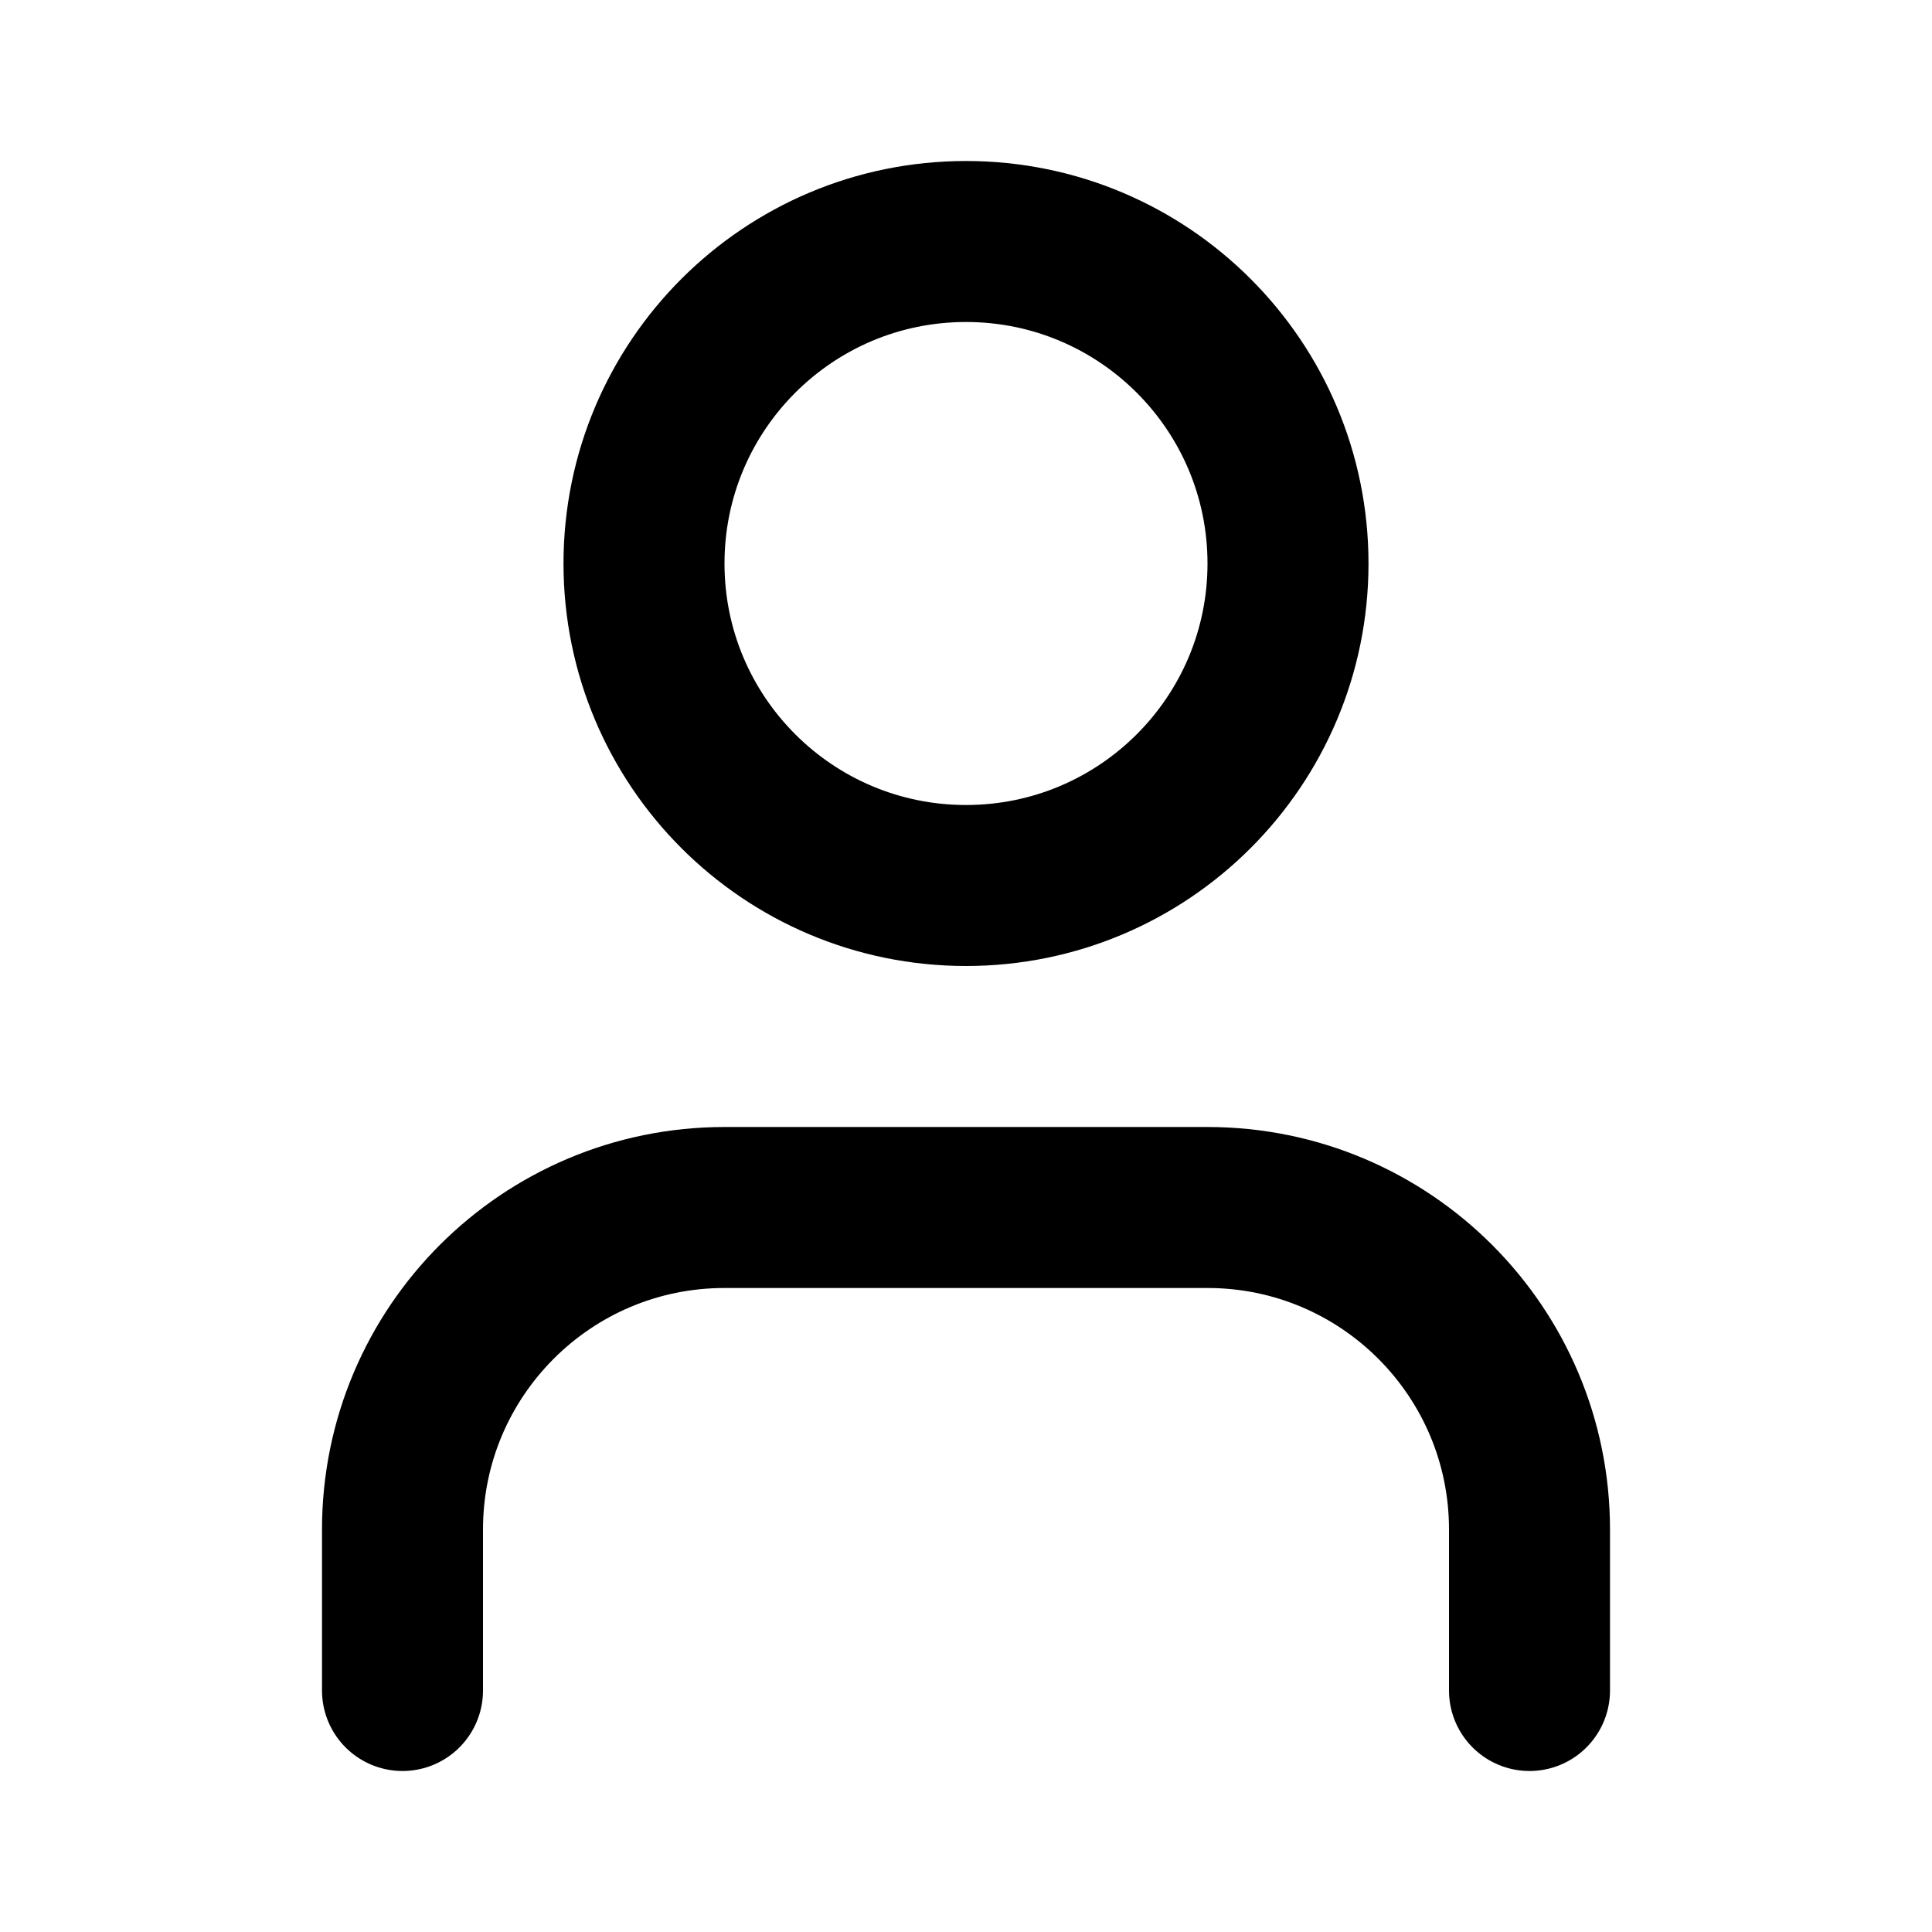
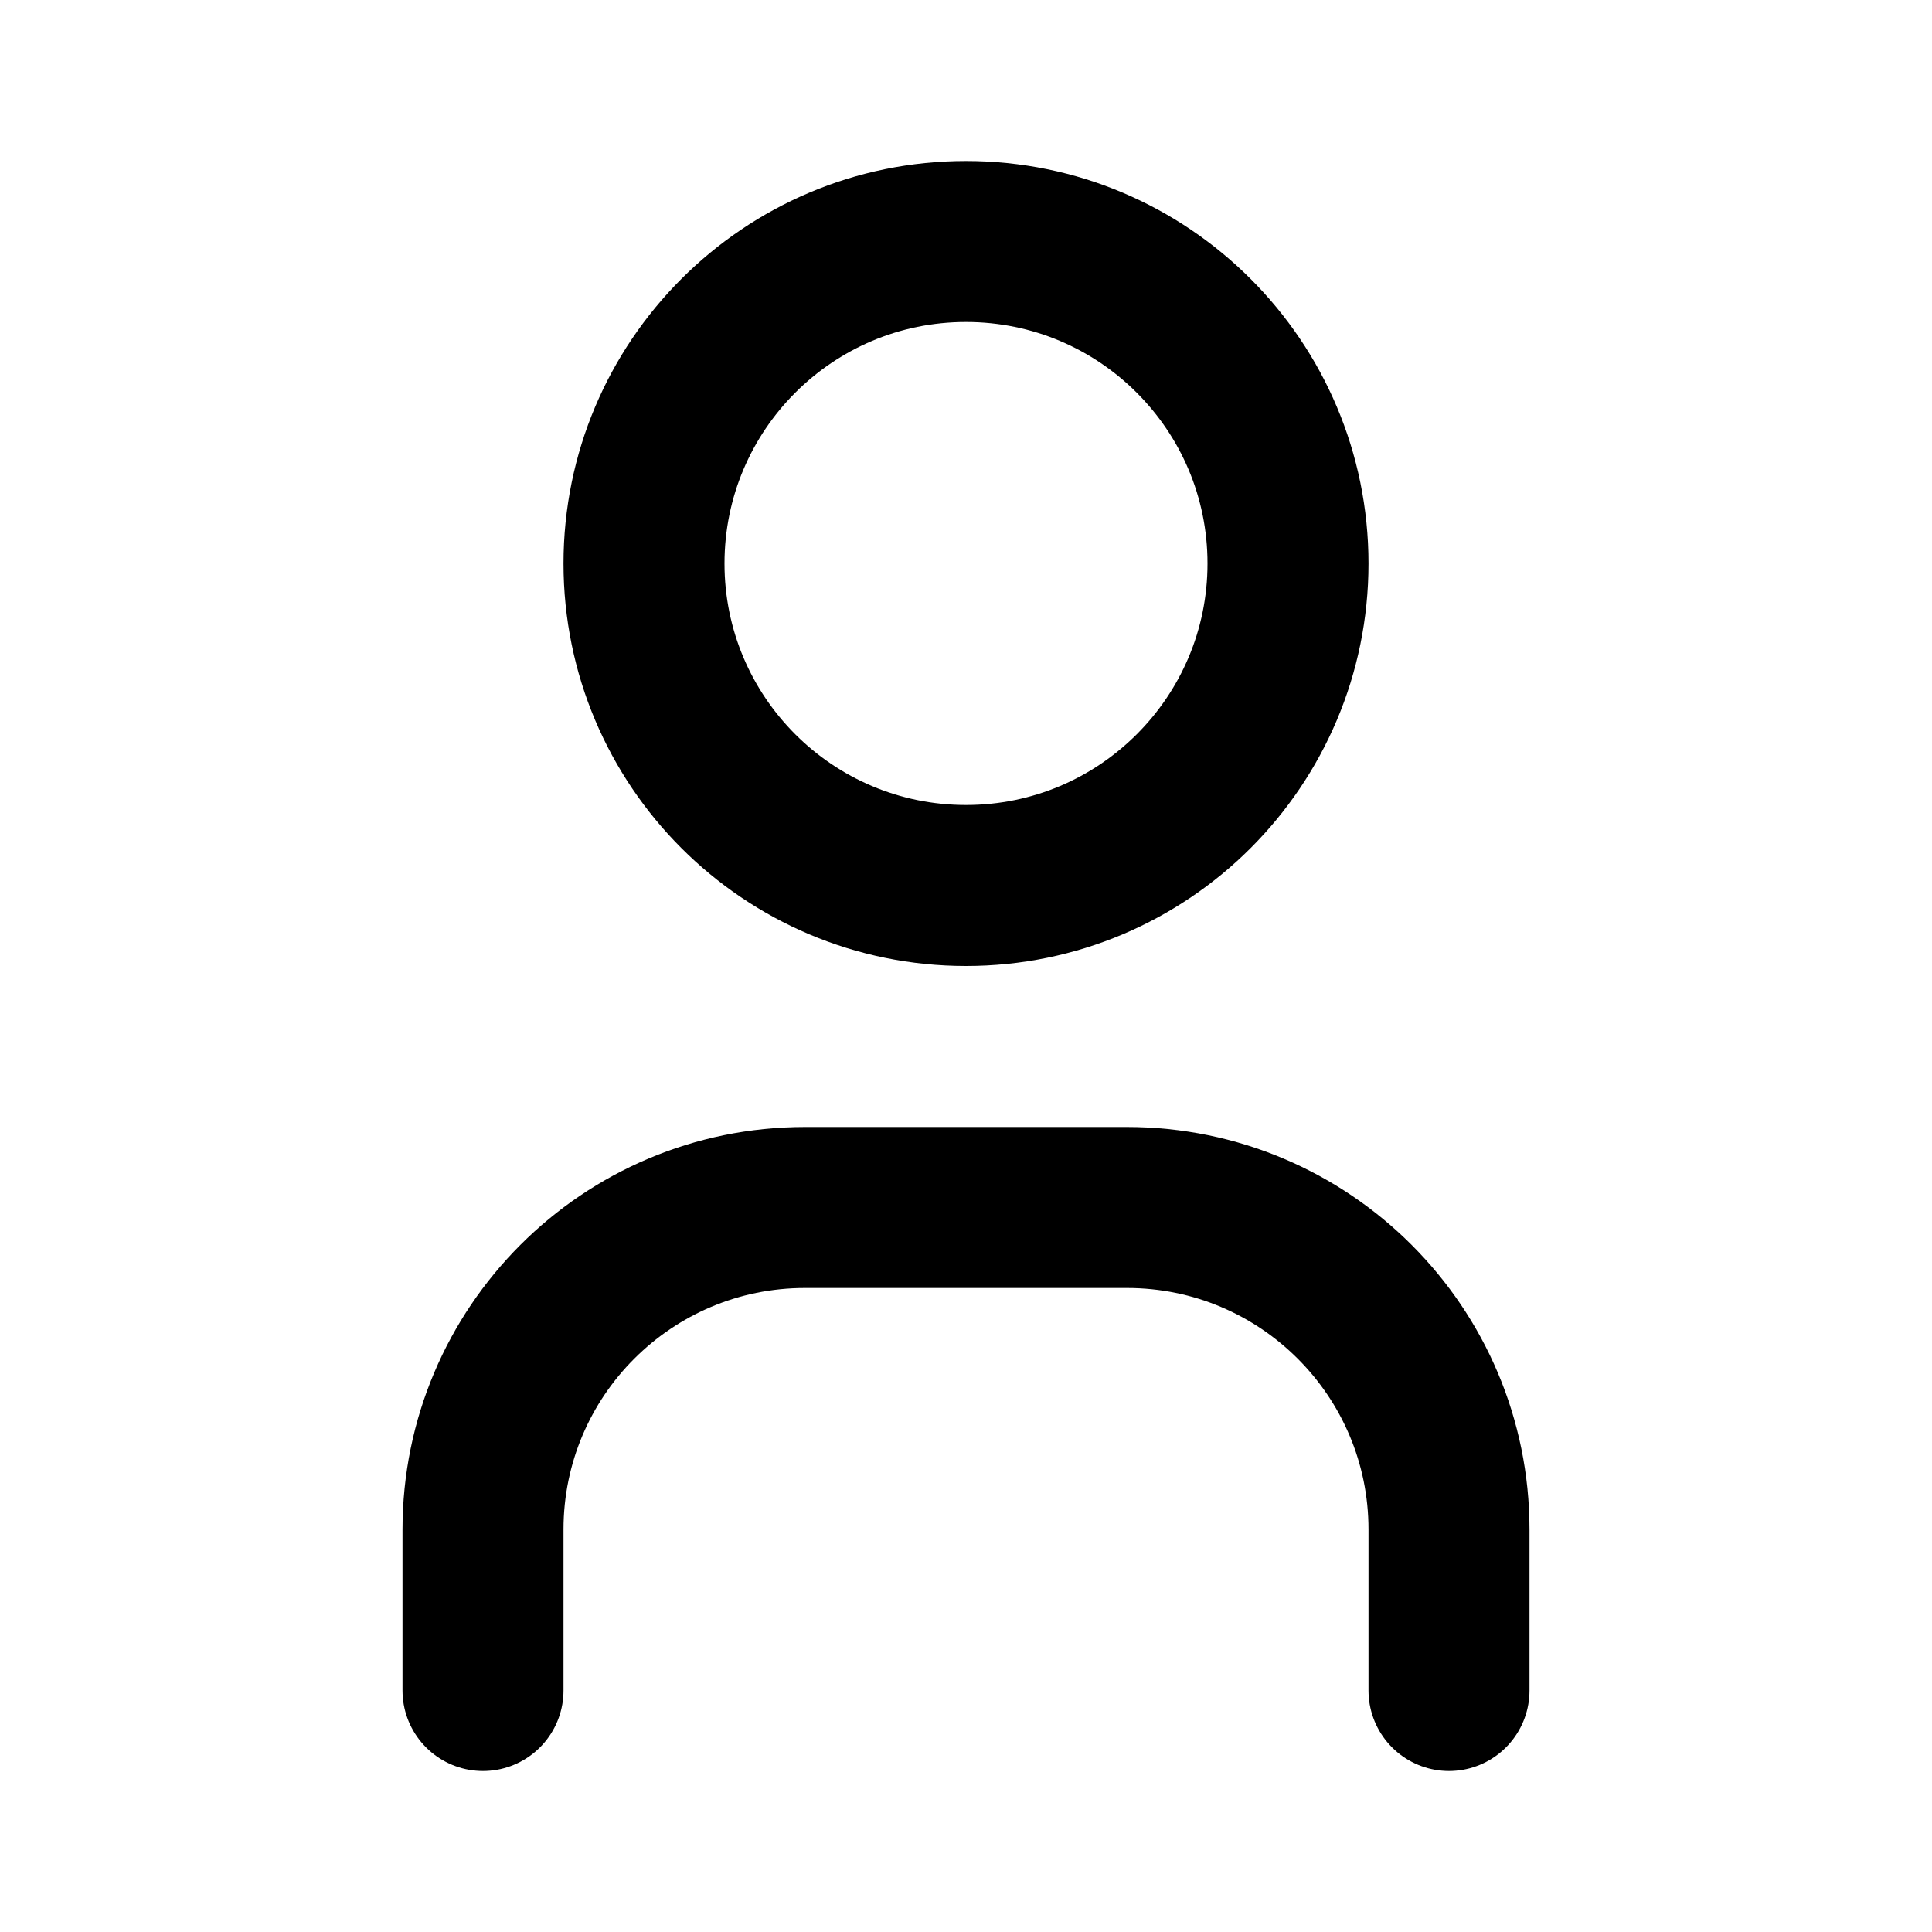
<svg xmlns="http://www.w3.org/2000/svg" width="24" height="24" viewBox="0 0 24 24" fill="none" stroke="currentColor" stroke-width="2" stroke-linecap="round" stroke-linejoin="round">
-   <path d="M19 21v-2a4 4 0 0 0-4-4H9a4 4 0 0 0-4 4v2" />
-   <circle cx="12" cy="7" r="4" />
+   <path d="M8 7a4 4 0 1 0 8 0a4 4 0 0 0 -8 0" />
+   <path d="M6 21v-2a4 4 0 0 1 4 -4h4a4 4 0 0 1 4 4v2" />
</svg>
